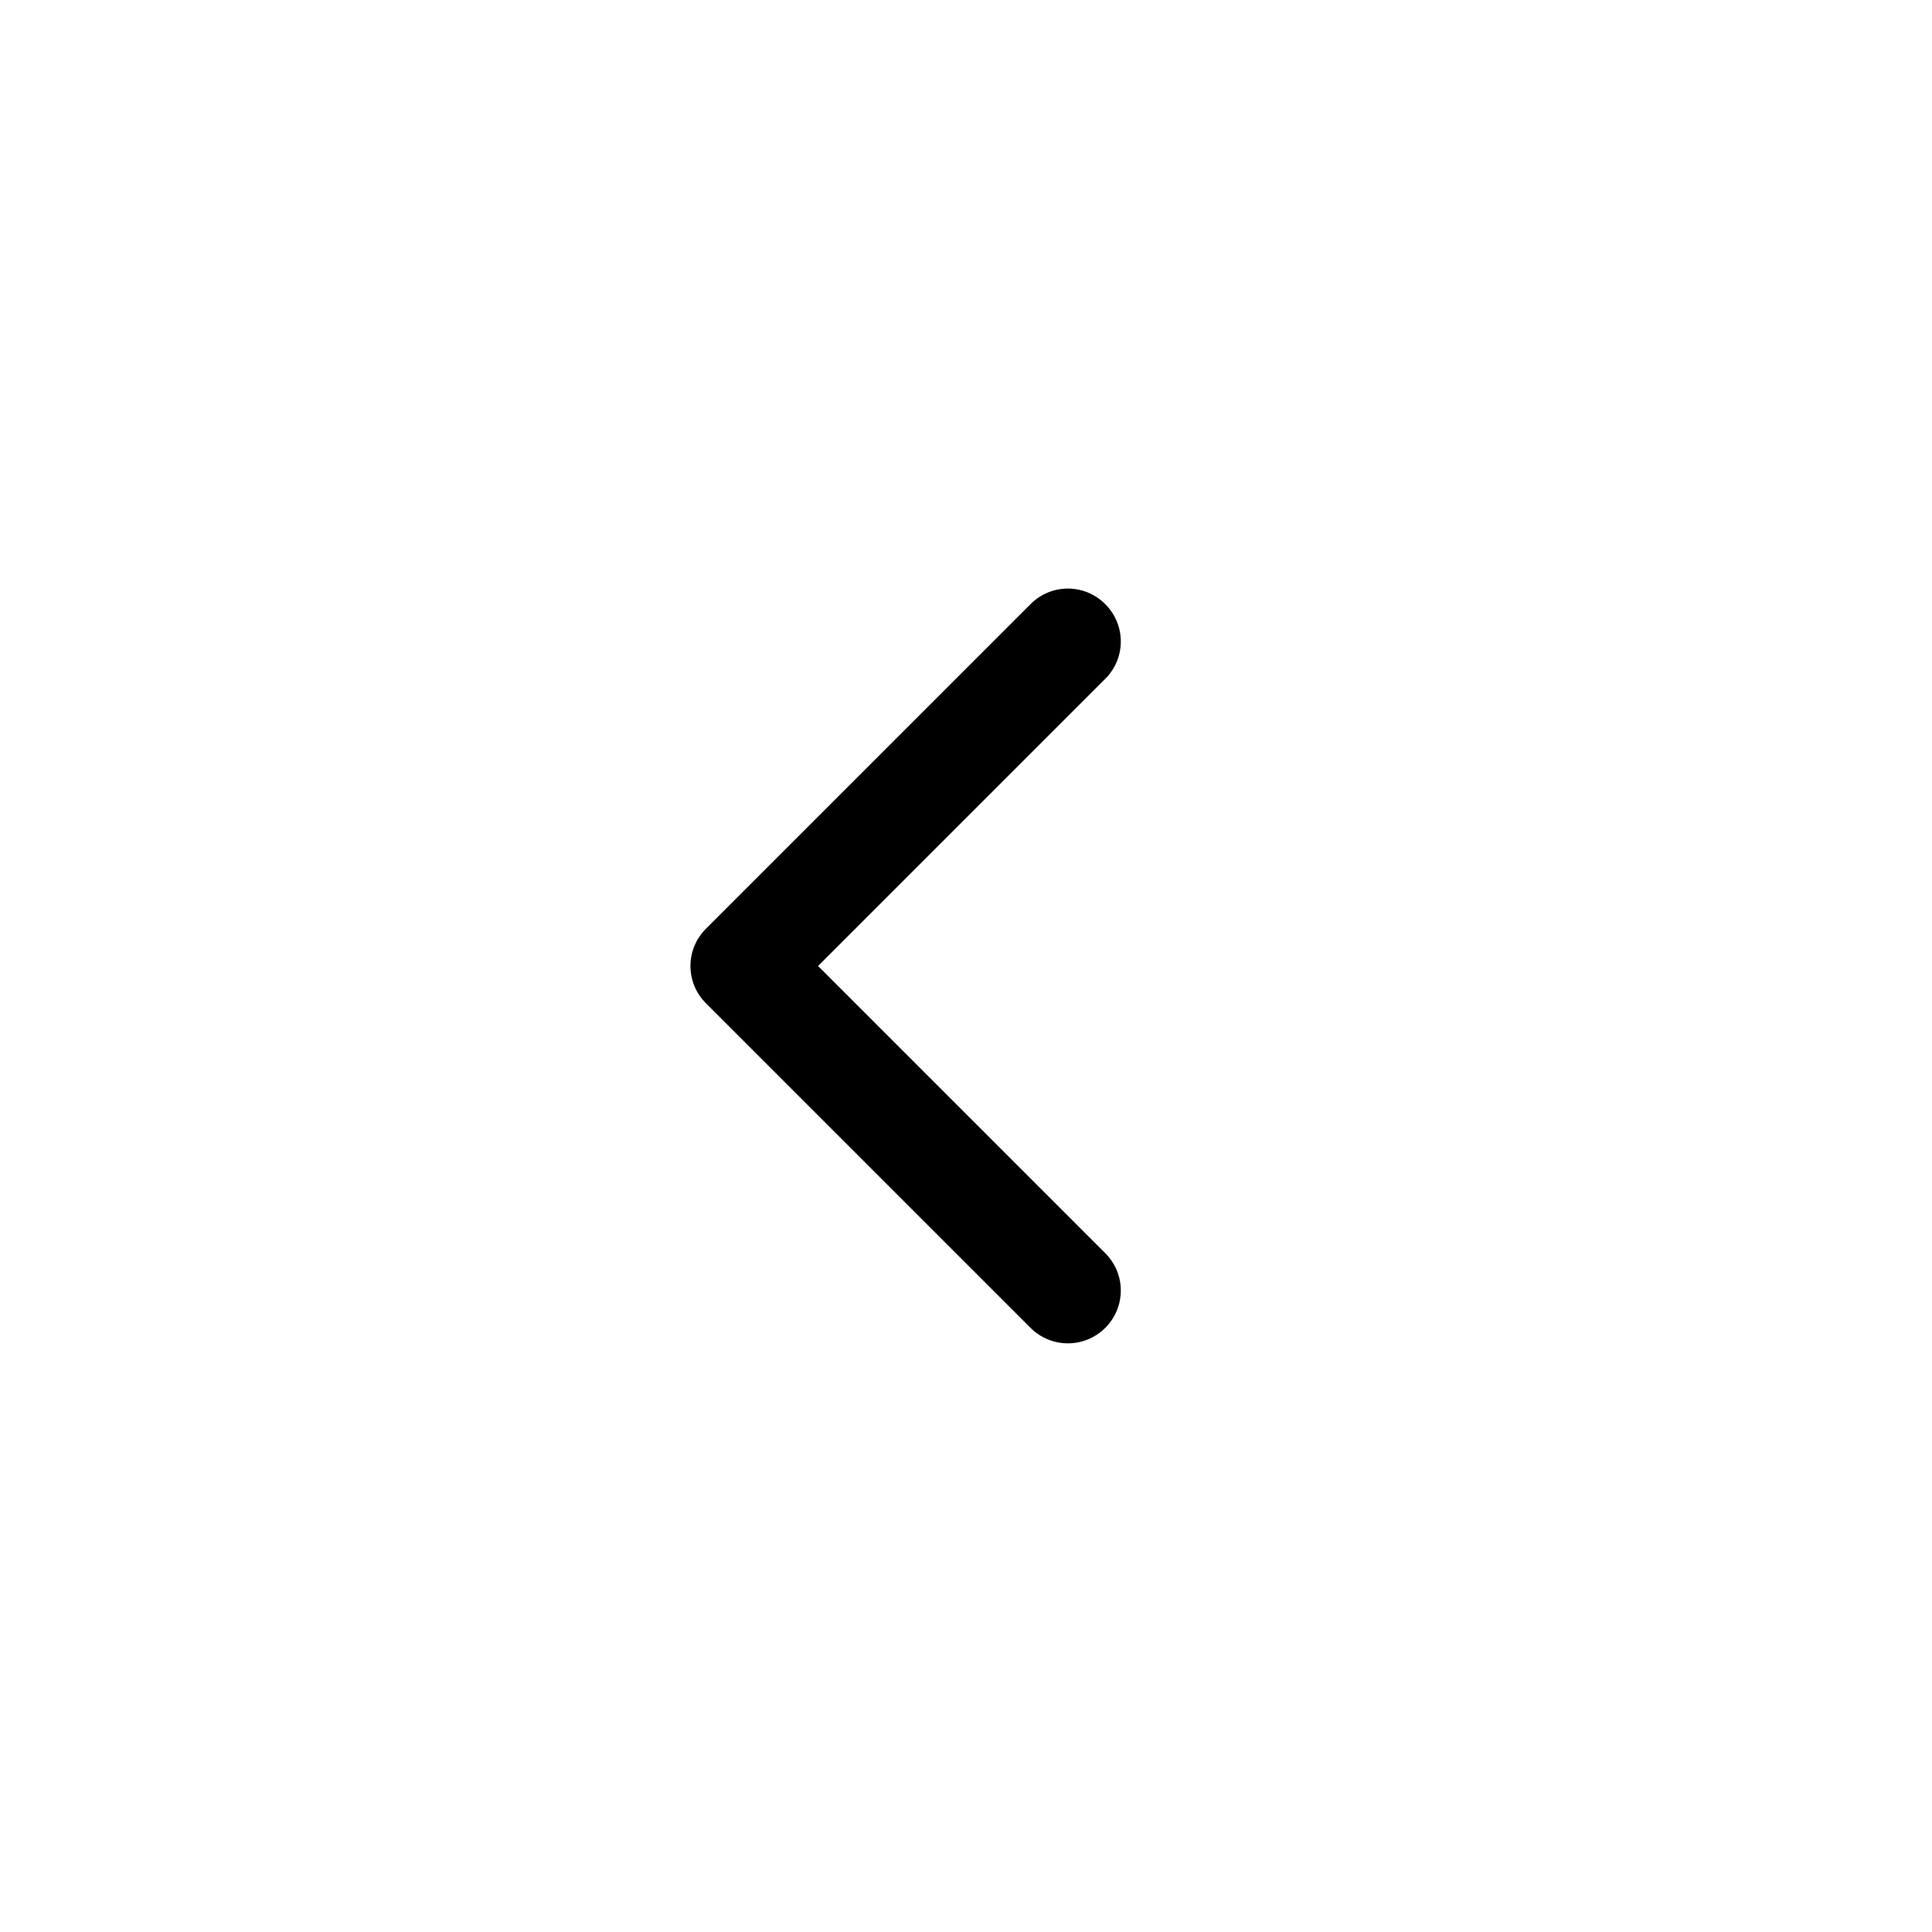
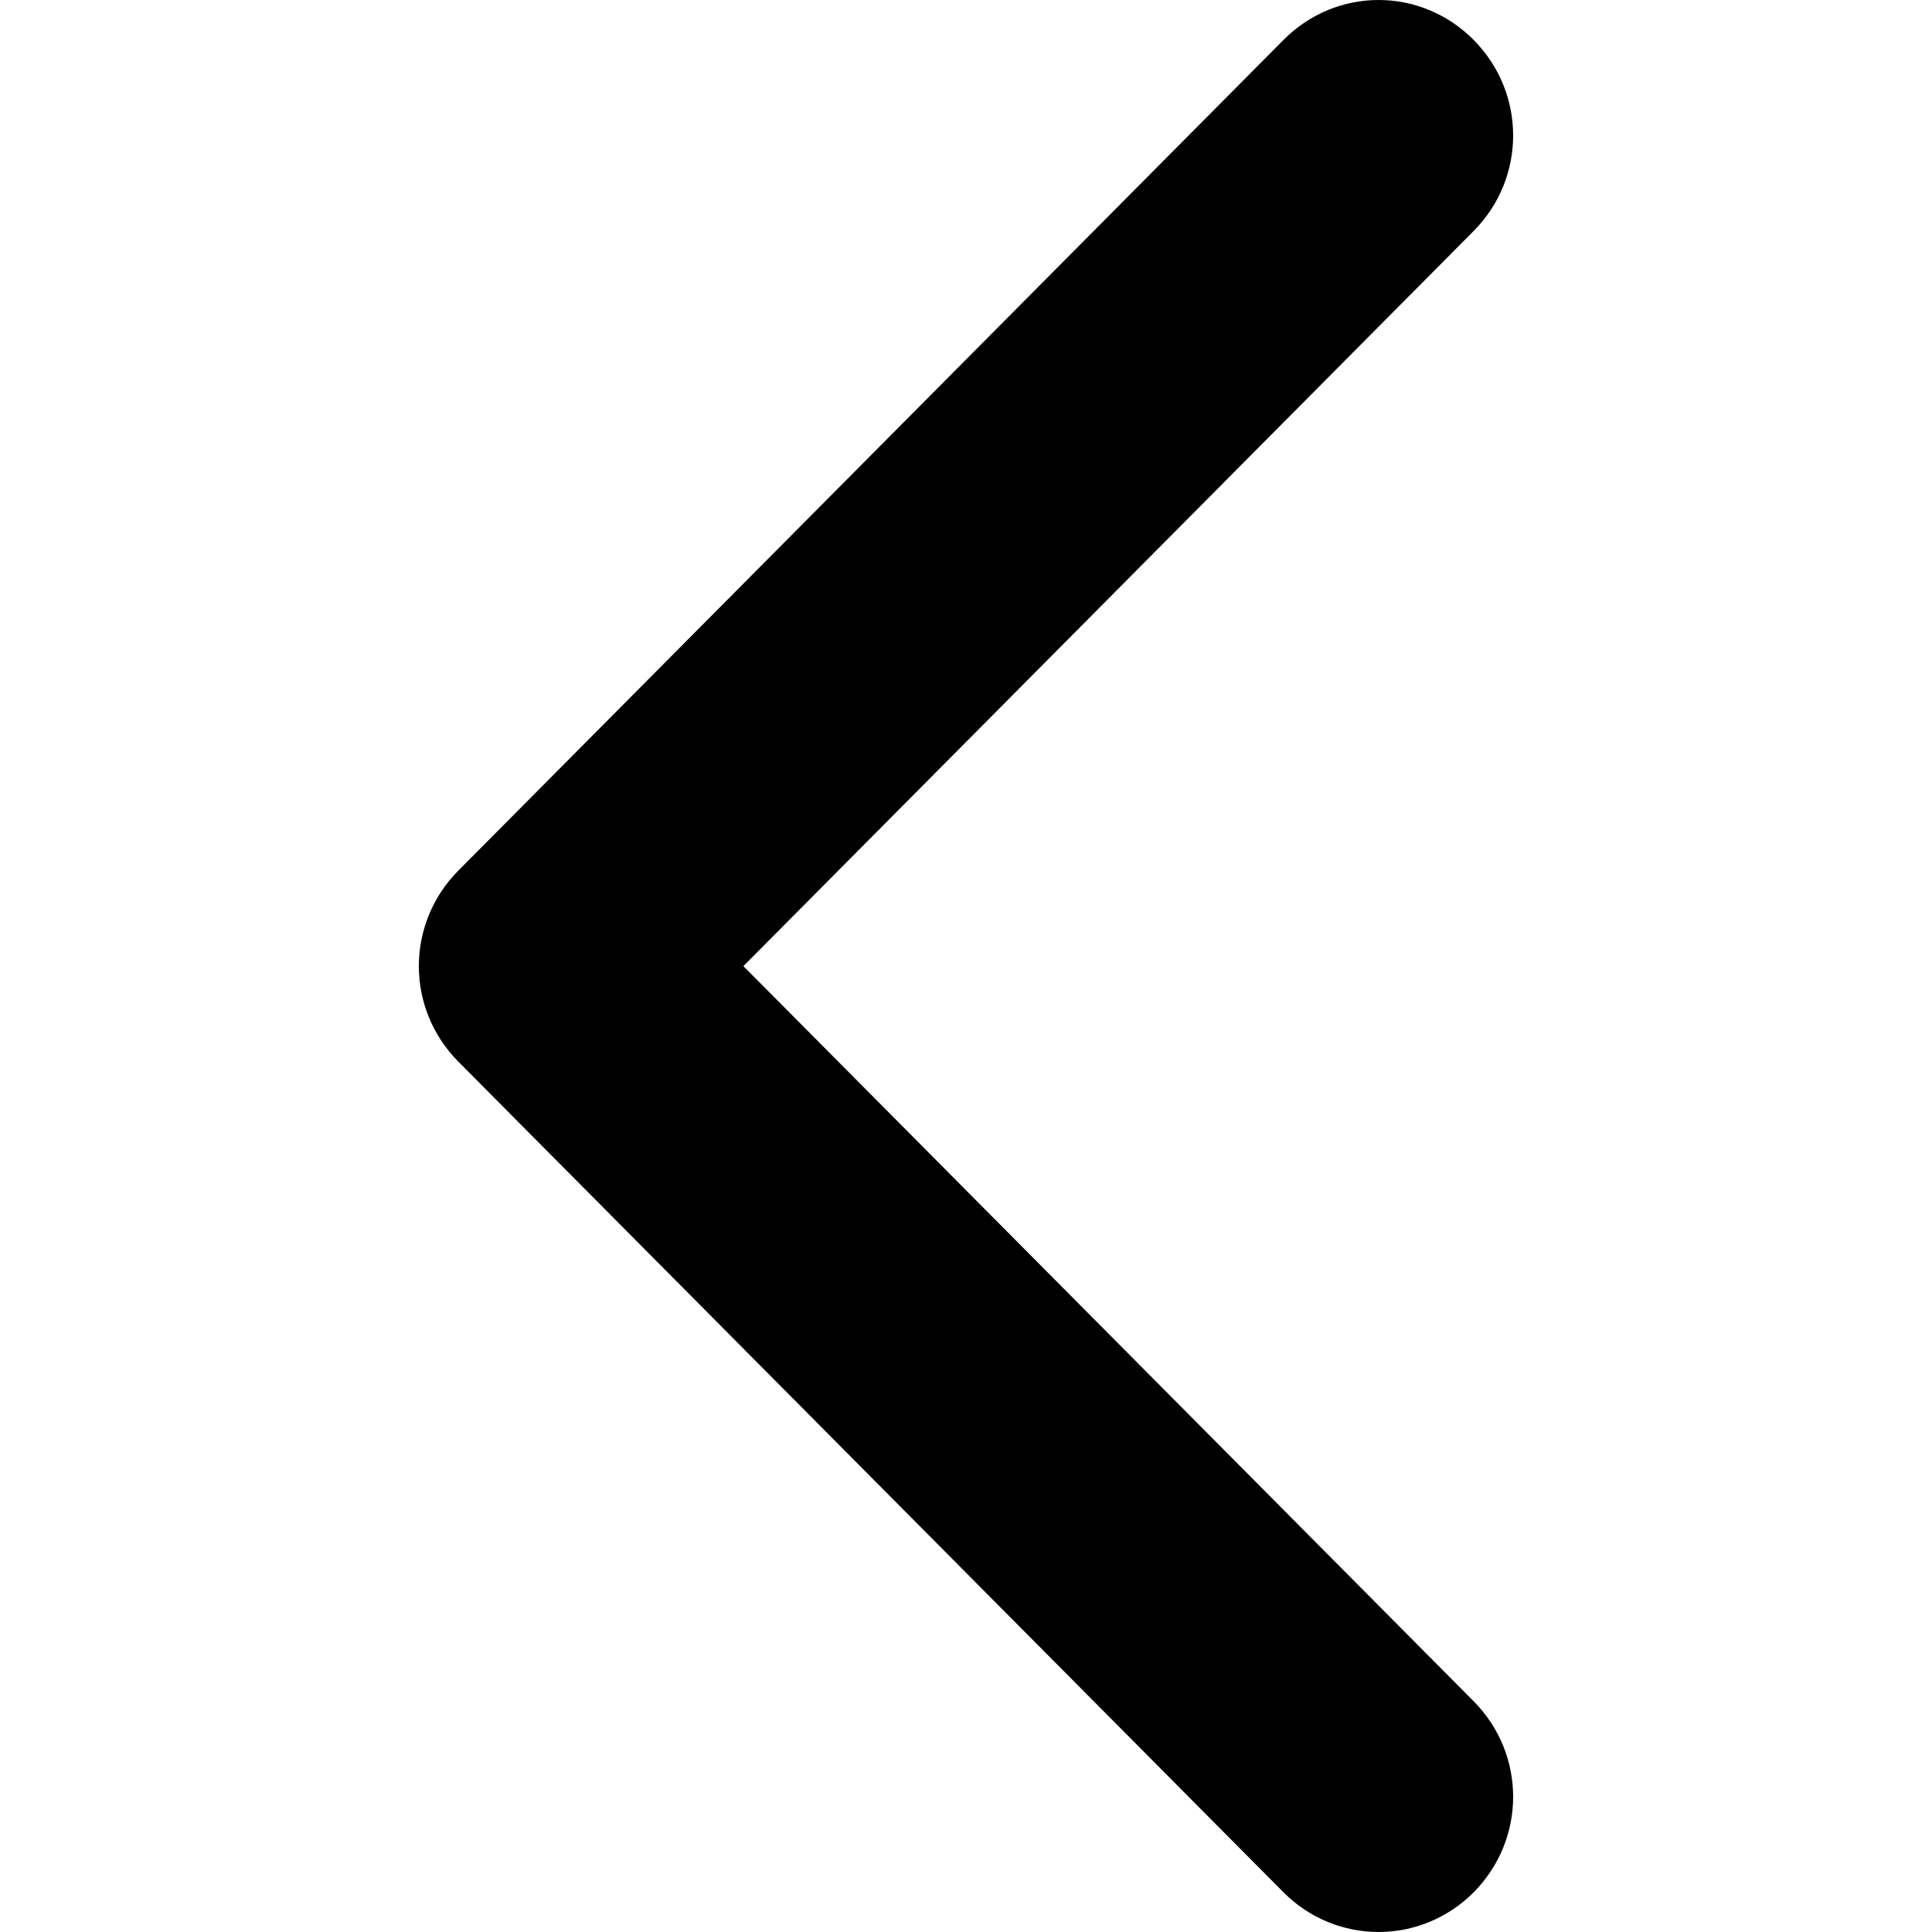
- <svg xmlns="http://www.w3.org/2000/svg" version="1.1" id="_Слой_1" x="0px" y="0px" viewBox="0 0 512 512" style="enable-background:new 0 0 512 512;" xml:space="preserve">
-   <g>
-     <path d="M283,356c-3.6,0-7.2-1.4-9.9-4.1l-86-86c-5.5-5.5-5.5-14.3,0-19.8l86-86c5.5-5.5,14.3-5.5,19.8,0c5.5,5.5,5.5,14.3,0,19.8   L216.8,256l76.1,76.1c5.5,5.5,5.5,14.3,0,19.8C290.2,354.6,286.6,356,283,356z" />
-   </g>
+ <svg xmlns="http://www.w3.org/2000/svg" width="512" height="512" viewBox="0 0 512 512" fill="none">
+   <path d="M365.338 512C356.184 512 347.03 508.416 340.165 501.505L121.489 281.373C107.504 267.295 107.504 244.769 121.489 230.691L340.165 10.559C354.15 -3.52 376.526 -3.52 390.511 10.559C404.496 24.637 404.496 47.162 390.511 61.24L197.008 256.032L390.511 450.824C404.496 464.902 404.496 487.427 390.511 501.505C383.646 508.416 374.492 512 365.338 512Z" fill="black" />
</svg>
